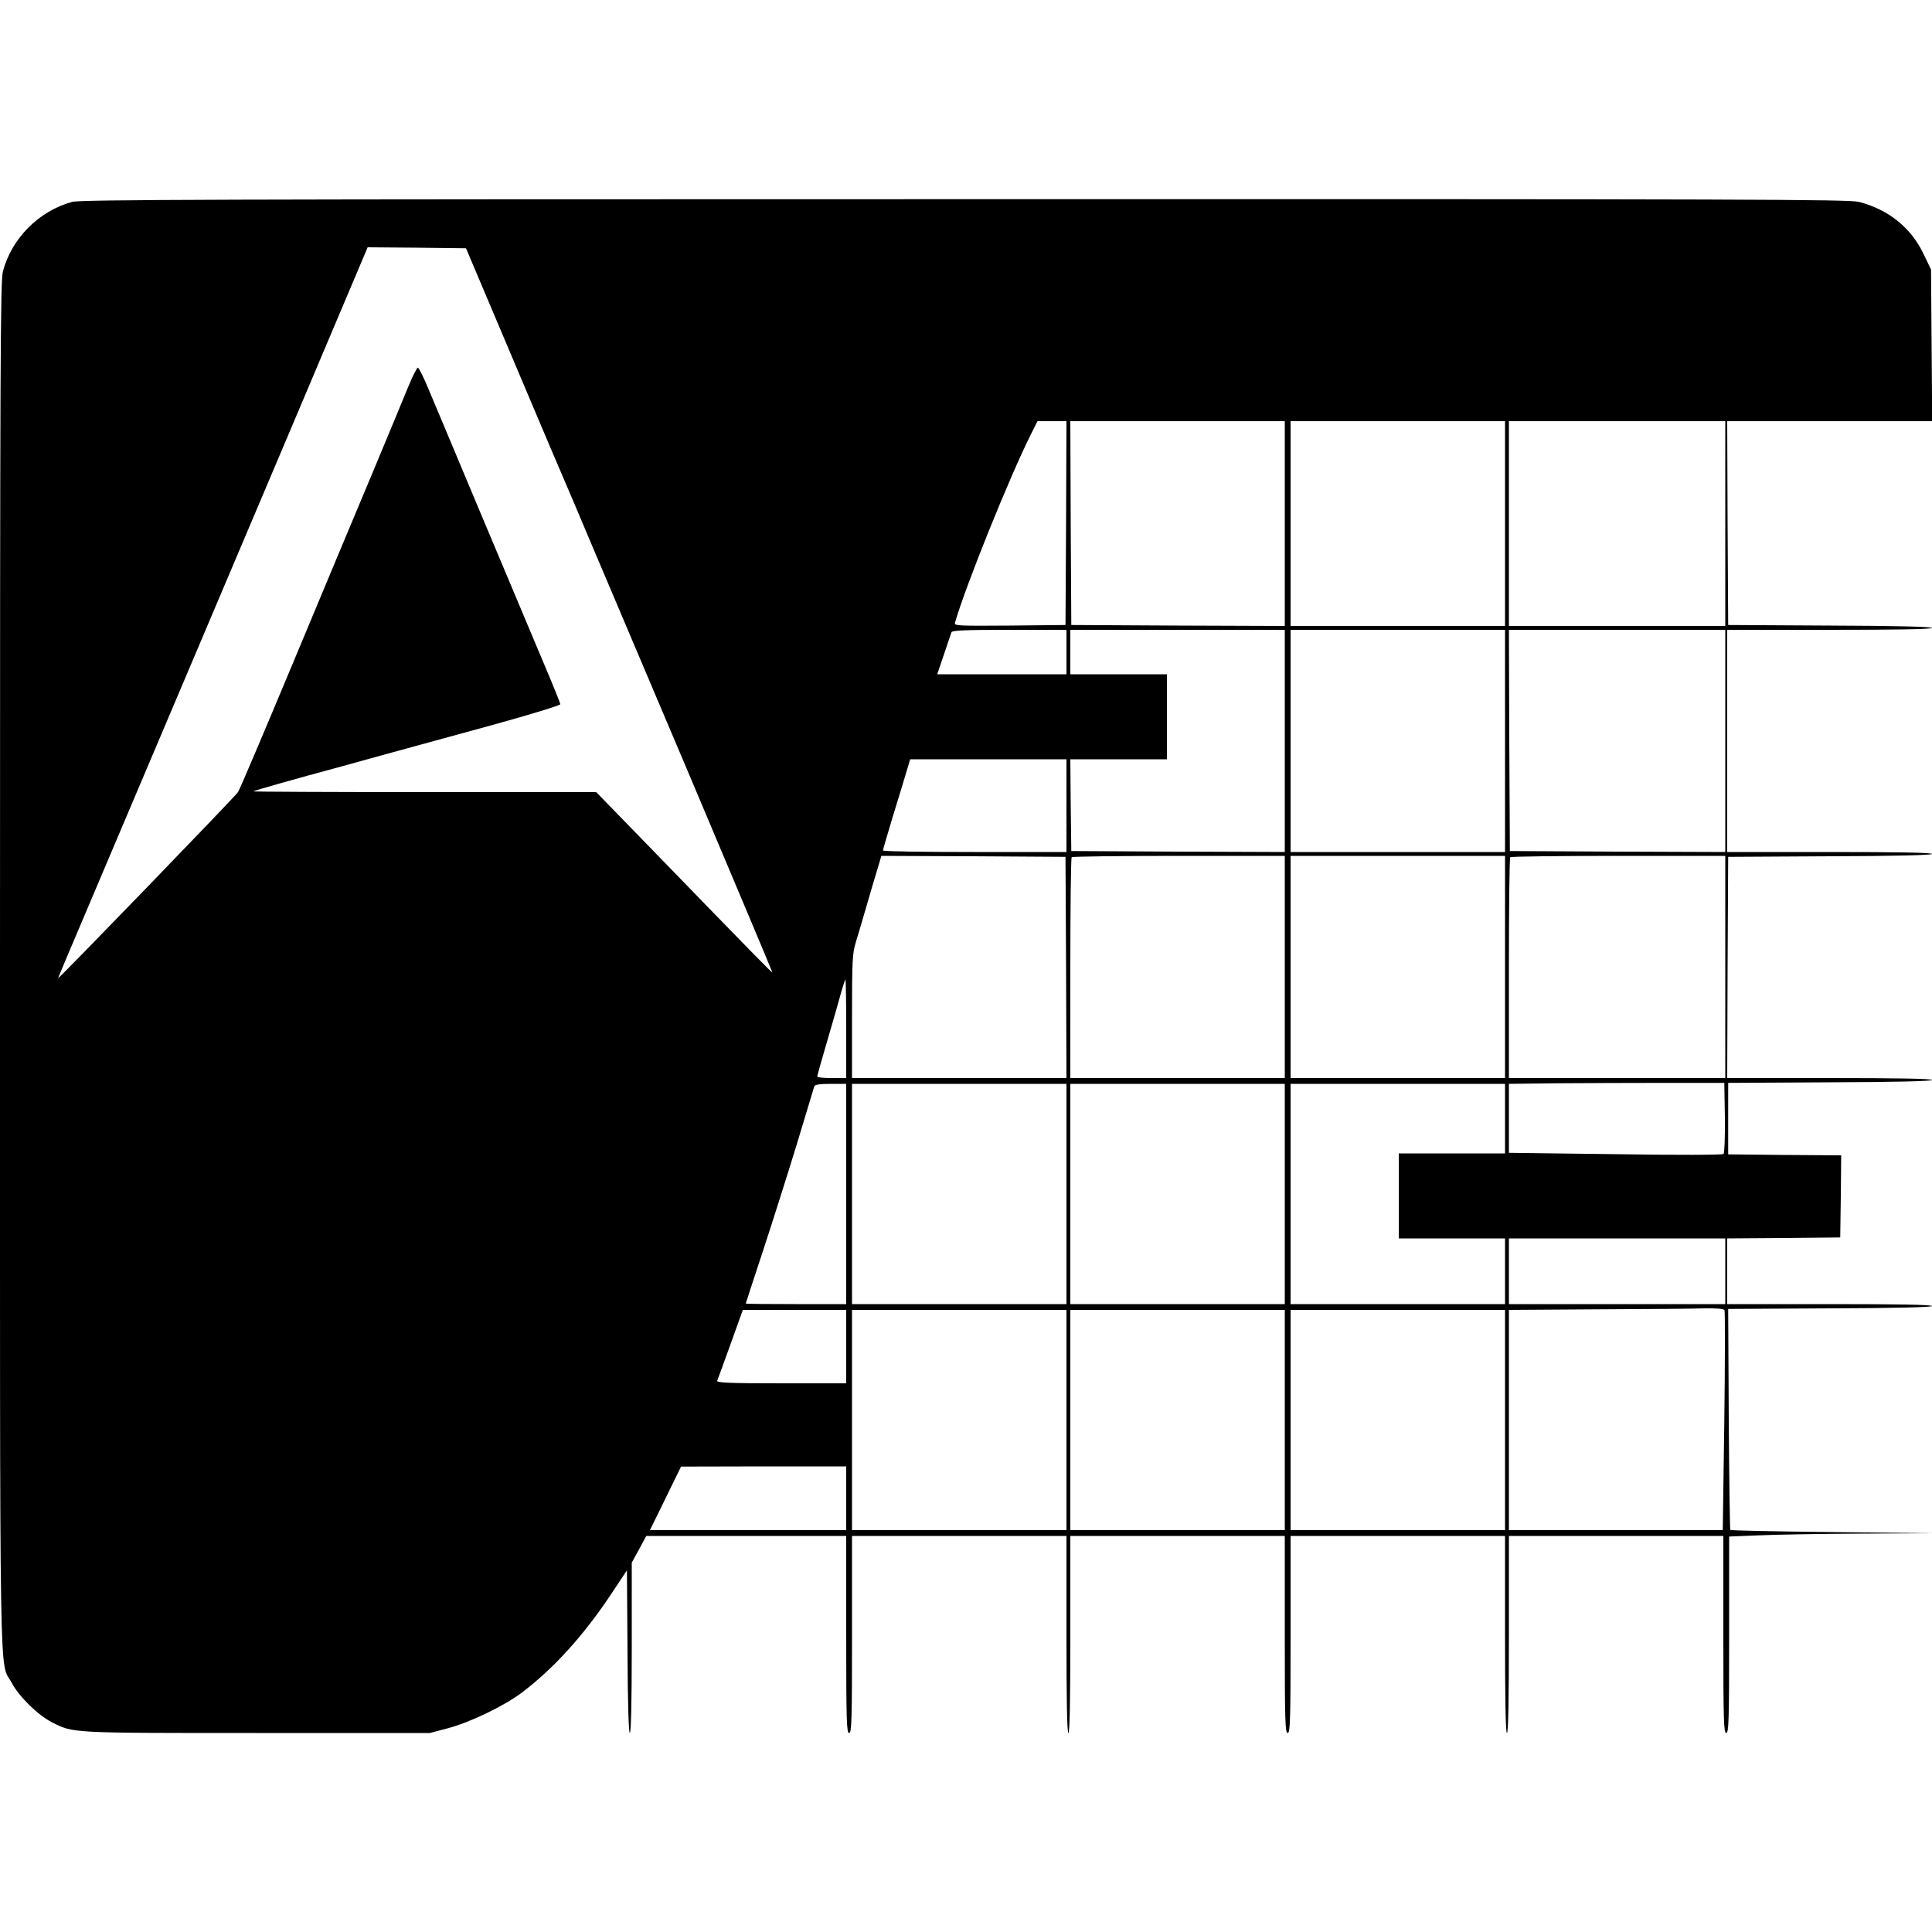
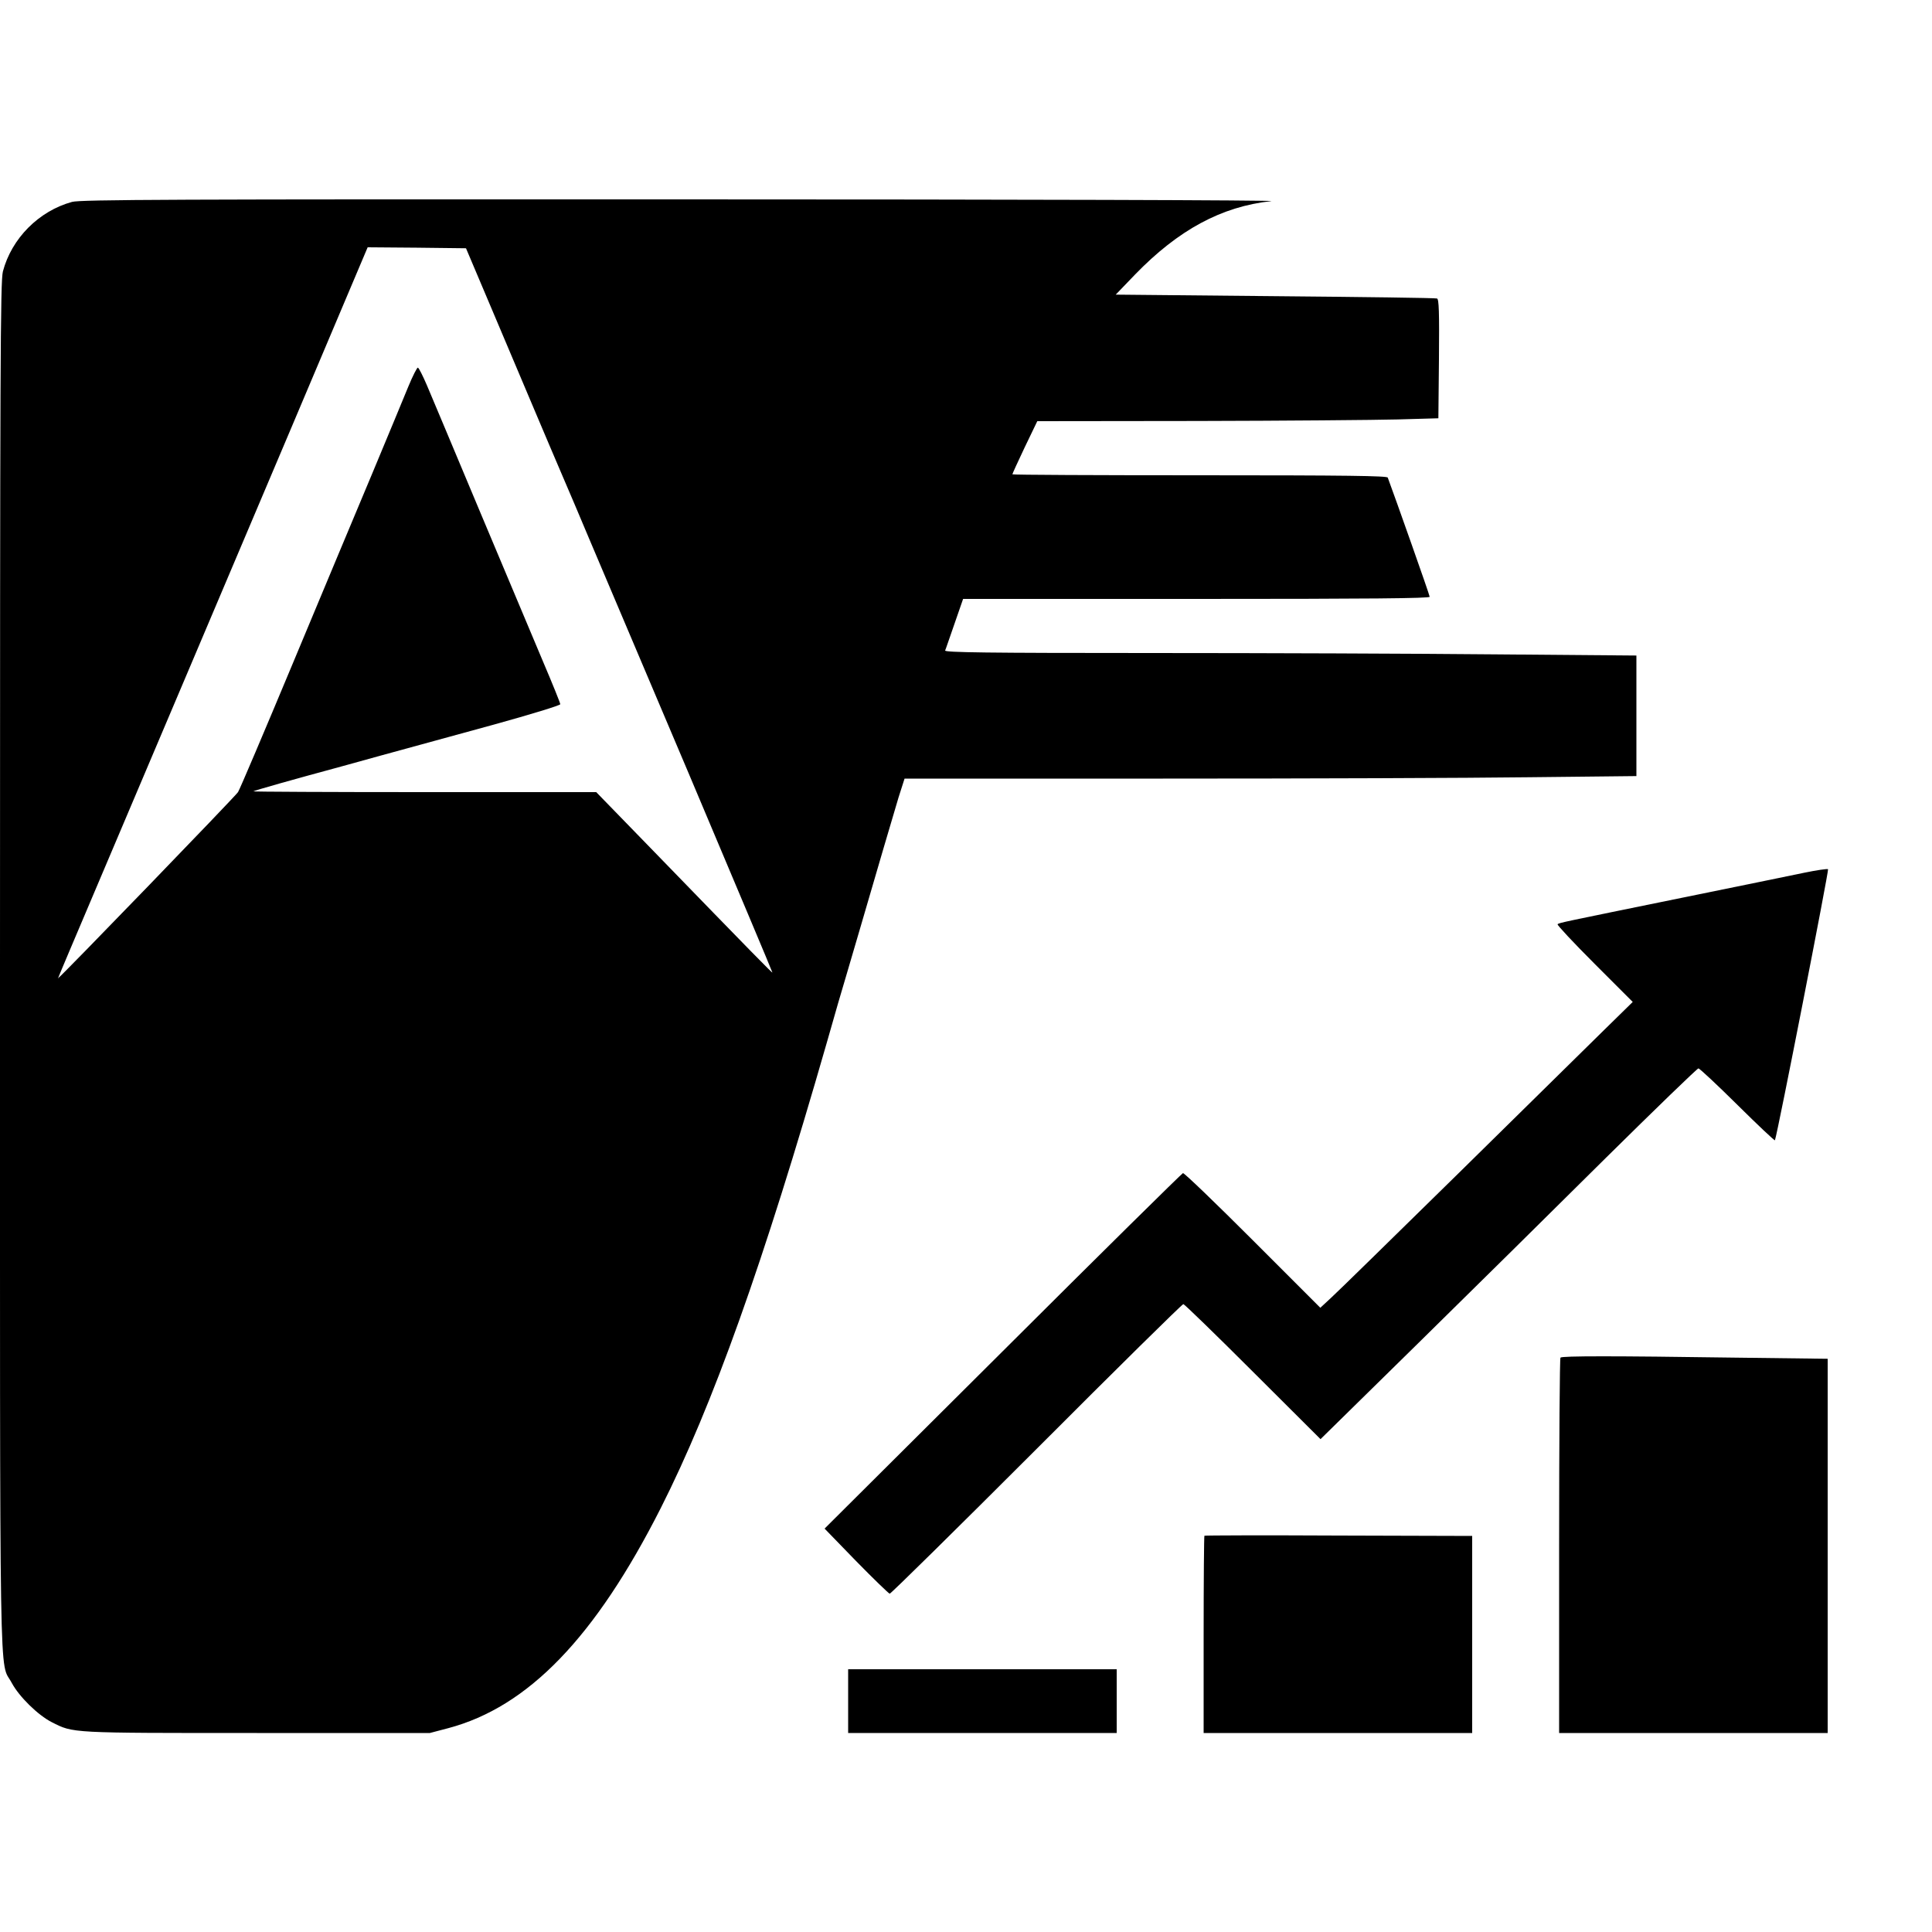
- <svg xmlns="http://www.w3.org/2000/svg" version="1.0" width="1000pt" height="1000pt" viewBox="0 0 1000 1000" preserveAspectRatio="xMidYMid meet">
-   <g transform="translate(0,1000) scale(0.1,-0.1)" fill="#000000" stroke="none">
-     <path d="M373 8955 c-172 -47 -313 -189 -358 -360 -13 -53 -15 -452 -15 -3595 0 -3897 -5 -3586 61 -3711 38 -71 136 -167 207 -203 113 -57 88 -56 1062 -56 l895 0 95 25 c115 31 291 116 381 184 166 126 318 294 461 508 l83 125 3 -421 c1 -269 6 -421 12 -421 6 0 10 157 10 441 l0 441 38 69 37 69 518 0 517 0 0 -510 c0 -447 2 -510 15 -510 13 0 15 63 15 510 l0 510 555 0 555 0 0 -510 c0 -333 3 -510 10 -510 7 0 10 177 10 510 l0 510 555 0 555 0 0 -510 c0 -447 2 -510 15 -510 13 0 15 63 15 510 l0 510 555 0 555 0 0 -510 c0 -333 3 -510 10 -510 7 0 10 177 10 510 l0 510 555 0 555 0 0 -510 c0 -447 2 -510 15 -510 13 0 15 63 15 508 l0 509 152 6 c83 4 320 8 527 9 l376 2 -522 6 c-288 3 -524 8 -527 11 -2 2 -6 261 -8 574 l-3 570 528 3 c340 1 527 6 527 12 0 7 -186 10 -530 10 l-530 0 0 170 0 170 293 2 292 3 3 212 2 213 -292 2 -293 3 0 185 0 185 528 3 c340 1 527 6 527 12 0 7 -187 10 -530 10 l-530 0 2 573 3 572 528 3 c340 1 527 6 527 12 0 7 -186 10 -530 10 l-530 0 0 575 0 575 530 0 c344 0 530 3 530 10 0 6 -187 11 -527 12 l-528 3 -3 528 -2 527 530 0 531 0 -3 393 -3 392 -38 79 c-65 137 -181 231 -335 271 -54 13 -540 15 -4628 14 -3899 0 -4577 -2 -4621 -14z m2183 -580 c79 -187 178 -421 220 -520 42 -99 102 -241 134 -315 32 -74 94 -220 138 -325 44 -104 277 -653 517 -1219 239 -566 434 -1029 433 -1030 -3 -1 -83 80 -633 647 l-279 287 -890 0 c-489 0 -887 2 -885 4 4 4 205 61 464 131 52 15 210 58 783 215 188 52 342 99 342 105 0 6 -40 105 -89 220 -49 116 -195 464 -326 775 -130 311 -254 605 -275 655 -21 49 -42 91 -47 92 -4 2 -27 -43 -50 -99 -23 -57 -107 -258 -186 -448 -80 -190 -265 -633 -412 -985 -147 -352 -274 -651 -283 -665 -13 -21 -921 -960 -928 -960 -4 0 -76 -172 699 1655 371 875 725 1710 787 1858 l113 267 254 -2 255 -3 144 -340z m2962 -1082 l-3 -528 -289 -3 c-272 -2 -288 -1 -283 15 56 194 285 760 392 973 l35 70 75 0 75 0 -2 -527z m1132 -3 l0 -530 -552 2 -553 3 -3 528 -2 527 555 0 555 0 0 -530z m1140 0 l0 -530 -555 0 -555 0 0 530 0 530 555 0 555 0 0 -530z m1140 0 l0 -530 -560 0 -560 0 0 530 0 530 560 0 560 0 0 -530z m-3410 -665 l0 -115 -334 0 -335 0 35 103 c19 56 36 108 39 115 3 9 73 12 300 12 l295 0 0 -115z m1130 -460 l0 -575 -552 2 -553 3 -3 238 -2 237 250 0 250 0 0 220 0 220 -250 0 -250 0 0 115 0 115 555 0 555 0 0 -575z m1140 0 l0 -575 -555 0 -555 0 0 575 0 575 555 0 555 0 0 -575z m1140 0 l0 -575 -557 2 -558 3 -3 573 -2 572 560 0 560 0 0 -575z m-3410 -335 l0 -240 -475 0 c-261 0 -475 3 -475 8 0 4 23 81 50 172 28 91 60 195 71 233 l20 67 404 0 405 0 0 -240z m-2 -837 l2 -573 -555 0 -555 0 0 319 c0 287 2 325 19 382 11 35 36 120 56 189 20 69 45 155 57 193 l20 67 477 -2 476 -3 3 -572z m1132 2 l0 -575 -555 0 -555 0 0 568 c0 313 3 572 7 575 3 4 253 7 555 7 l548 0 0 -575z m1140 0 l0 -575 -555 0 -555 0 0 575 0 575 555 0 555 0 0 -575z m1140 0 l0 -575 -560 0 -560 0 0 568 c0 313 3 572 7 575 3 4 255 7 560 7 l553 0 0 -575z m-4550 -320 l0 -255 -75 0 c-41 0 -75 3 -75 8 0 4 24 91 54 192 30 102 62 213 71 248 10 34 19 62 21 62 2 0 4 -115 4 -255z m4548 -459 c1 -99 -2 -184 -7 -189 -5 -5 -232 -6 -560 -1 l-551 7 0 178 0 179 248 3 c136 1 387 2 557 2 l310 0 3 -179z m-4548 -396 l0 -570 -260 0 c-143 0 -260 1 -260 3 0 1 40 124 89 272 49 149 128 398 176 555 47 157 88 291 90 298 3 8 29 12 85 12 l80 0 0 -570z m1140 0 l0 -570 -555 0 -555 0 0 570 0 570 555 0 555 0 0 -570z m1130 0 l0 -570 -555 0 -555 0 0 570 0 570 555 0 555 0 0 -570z m1140 390 l0 -180 -275 0 -275 0 0 -220 0 -220 275 0 275 0 0 -170 0 -170 -555 0 -555 0 0 570 0 570 555 0 555 0 0 -180z m1140 -790 l0 -170 -560 0 -560 0 0 170 0 170 560 0 560 0 0 -170z m-4 -201 c3 -6 3 -265 -1 -575 l-8 -564 -553 0 -554 0 0 570 0 570 458 3 c251 1 501 3 554 5 61 1 99 -2 104 -9z m-4546 -189 l0 -190 -336 0 c-265 0 -335 3 -332 13 3 6 34 92 69 189 l64 178 268 0 267 0 0 -190z m1140 -380 l0 -570 -555 0 -555 0 0 570 0 570 555 0 555 0 0 -570z m1130 0 l0 -570 -555 0 -555 0 0 570 0 570 555 0 555 0 0 -570z m1140 0 l0 -570 -555 0 -555 0 0 570 0 570 555 0 555 0 0 -570z m-3410 -405 l0 -165 -508 0 -508 0 81 165 80 164 428 1 427 0 0 -165z" />
+ <svg xmlns="http://www.w3.org/2000/svg" version="1.0" width="16pt" height="16pt" viewBox="0 0 16 16" preserveAspectRatio="xMidYMid meet">
+   <g transform="translate(0,16) scale(0.0016,-0.0016)" fill="#000000" stroke="none">
+     <path d="M373 8955 c-172 -47 -313 -189 -358 -360 -13 -53 -15 -452 -15 -3595 0 -3897 -5 -3586 61 -3711 38 -71 136 -167 207 -203 113 -57 88 -56 1062 -56 l895 0 95 25 c414 110 761 470 1100 1139 269 532 531 1266 860 2411 39 138 84 293 100 345 15 52 46 158 69 235 90 309 174 595 202 688 l31 97 1337 0 c736 0 1588 3 1894 7 l557 6 0 312 0 312 -727 6 c-401 4 -1207 7 -1792 7 -846 0 -1062 3 -1059 13 3 6 24 69 49 140 l44 127 1207 0 c898 0 1208 3 1208 11 0 9 -179 515 -217 617 -4 9 -208 12 -974 12 -533 0 -969 2 -969 5 0 3 29 66 64 140 l65 135 828 1 c455 1 923 5 1038 8 l210 6 3 308 c2 241 0 309 -10 312 -7 3 -384 8 -838 12 l-825 8 100 104 c224 231 447 352 705 380 41 5 -1327 9 -3040 9 -2651 1 -3123 -1 -3167 -13z m2183 -580 c79 -187 178 -421 220 -520 42 -99 102 -241 134 -315 32 -74 94 -220 138 -325 44 -104 277 -653 517 -1219 239 -566 434 -1029 433 -1030 -3 -1 -83 80 -633 647 l-279 287 -890 0 c-489 0 -887 2 -885 4 4 4 205 61 464 131 52 15 210 58 783 215 188 52 342 99 342 105 0 6 -40 105 -89 220 -49 116 -195 464 -326 775 -130 311 -254 605 -275 655 -21 49 -42 91 -47 92 -4 2 -27 -43 -50 -99 -23 -57 -107 -258 -186 -448 -80 -190 -265 -633 -412 -985 -147 -352 -274 -651 -283 -665 -13 -21 -921 -960 -928 -960 -4 0 -76 -172 699 1655 371 875 725 1710 787 1858 l113 267 254 -2 255 -3 144 -340z" />
+     <path d="M9340 5483 c-63 -13 -344 -71 -625 -128 -637 -130 -645 -131 -653 -139 -3 -4 83 -96 191 -204 l198 -198 -153 -150 c-84 -83 -423 -416 -753 -741 -330 -324 -625 -613 -656 -641 l-55 -51 -350 350 c-192 192 -354 348 -361 347 -6 -2 -426 -416 -933 -922 l-922 -918 163 -168 c90 -92 169 -168 174 -169 6 0 348 337 760 749 412 413 754 750 760 750 5 0 167 -157 360 -350 l350 -349 505 496 c278 273 715 705 972 960 257 254 473 463 479 463 6 0 97 -85 203 -190 105 -104 192 -186 193 -182 14 37 280 1398 275 1403 -4 3 -59 -5 -122 -18z" />
+     <path d="M8077 2973 c-4 -3 -7 -442 -7 -975 l0 -968 695 0 695 0 0 968 0 969 -487 6 c-620 9 -888 9 -896 0z" />
+     <path d="M6234 2051 c-2 -2 -4 -233 -4 -513 l0 -508 695 0 695 0 0 510 0 510 -691 2 c-380 2 -693 1 -695 -1z" />
+     <path d="M4390 1195 l0 -165 695 0 695 0 0 165 0 165 -695 0 -695 0 0 -165z" />
  </g>
</svg>
